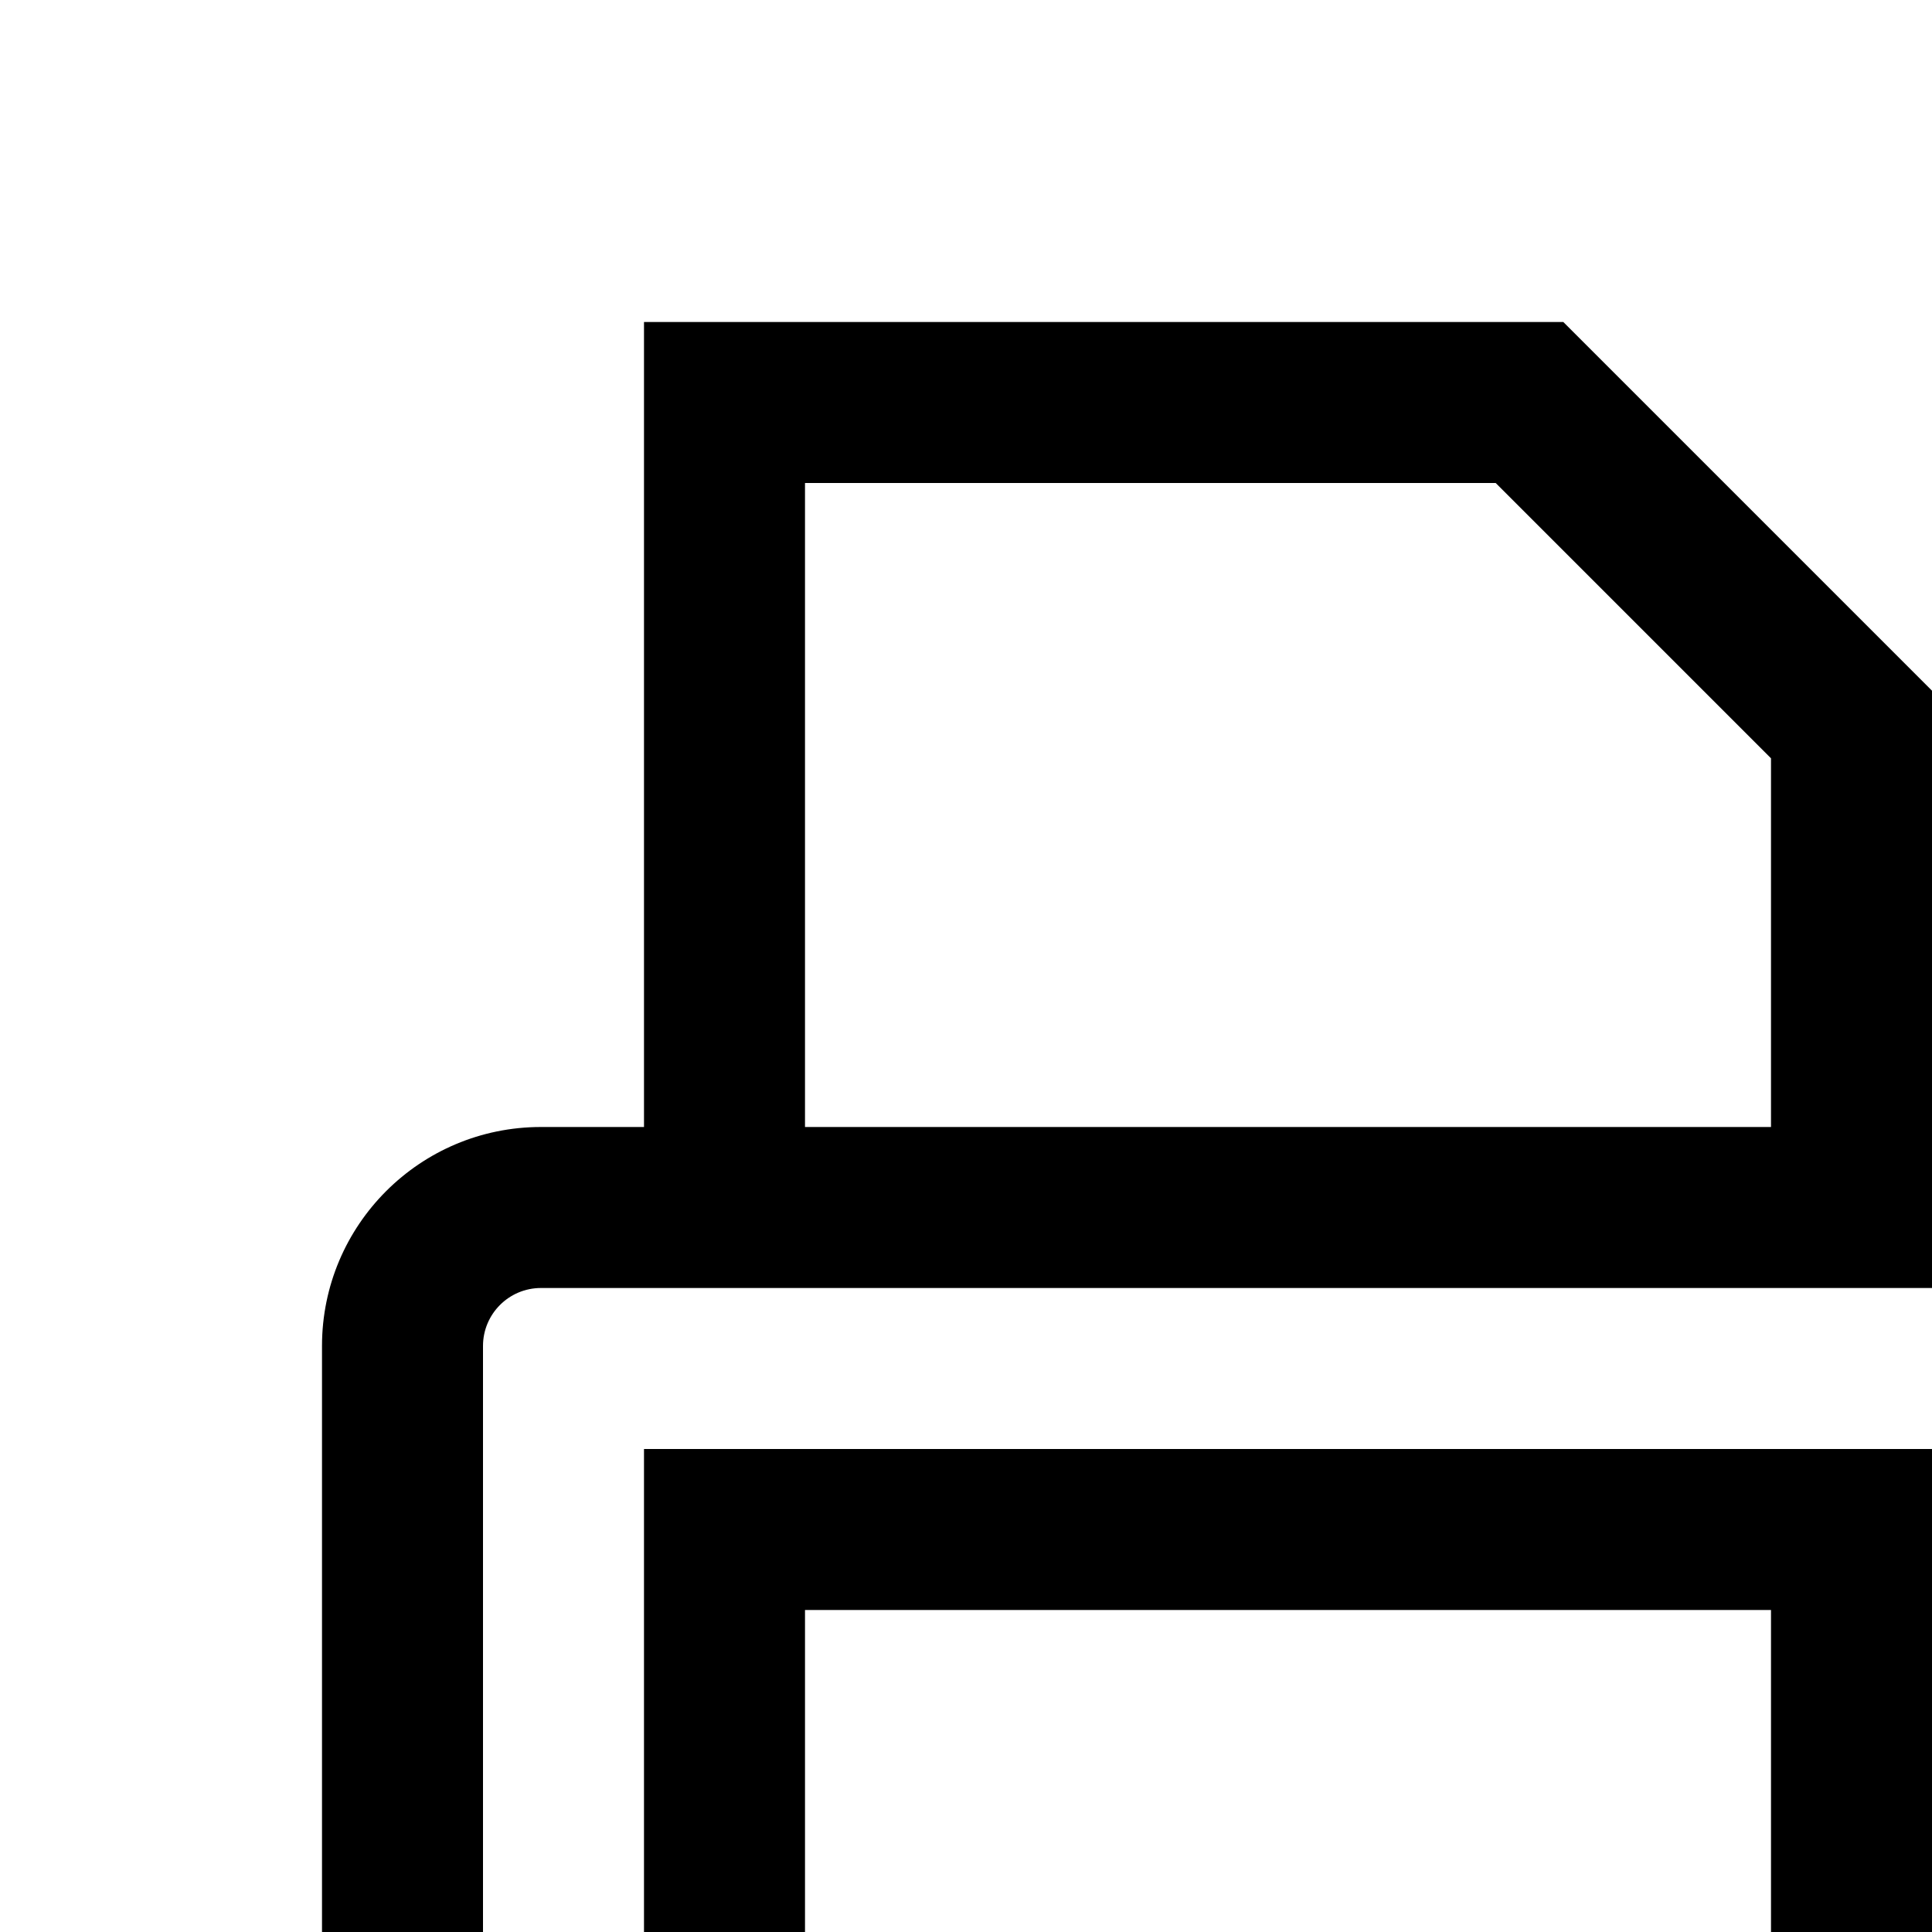
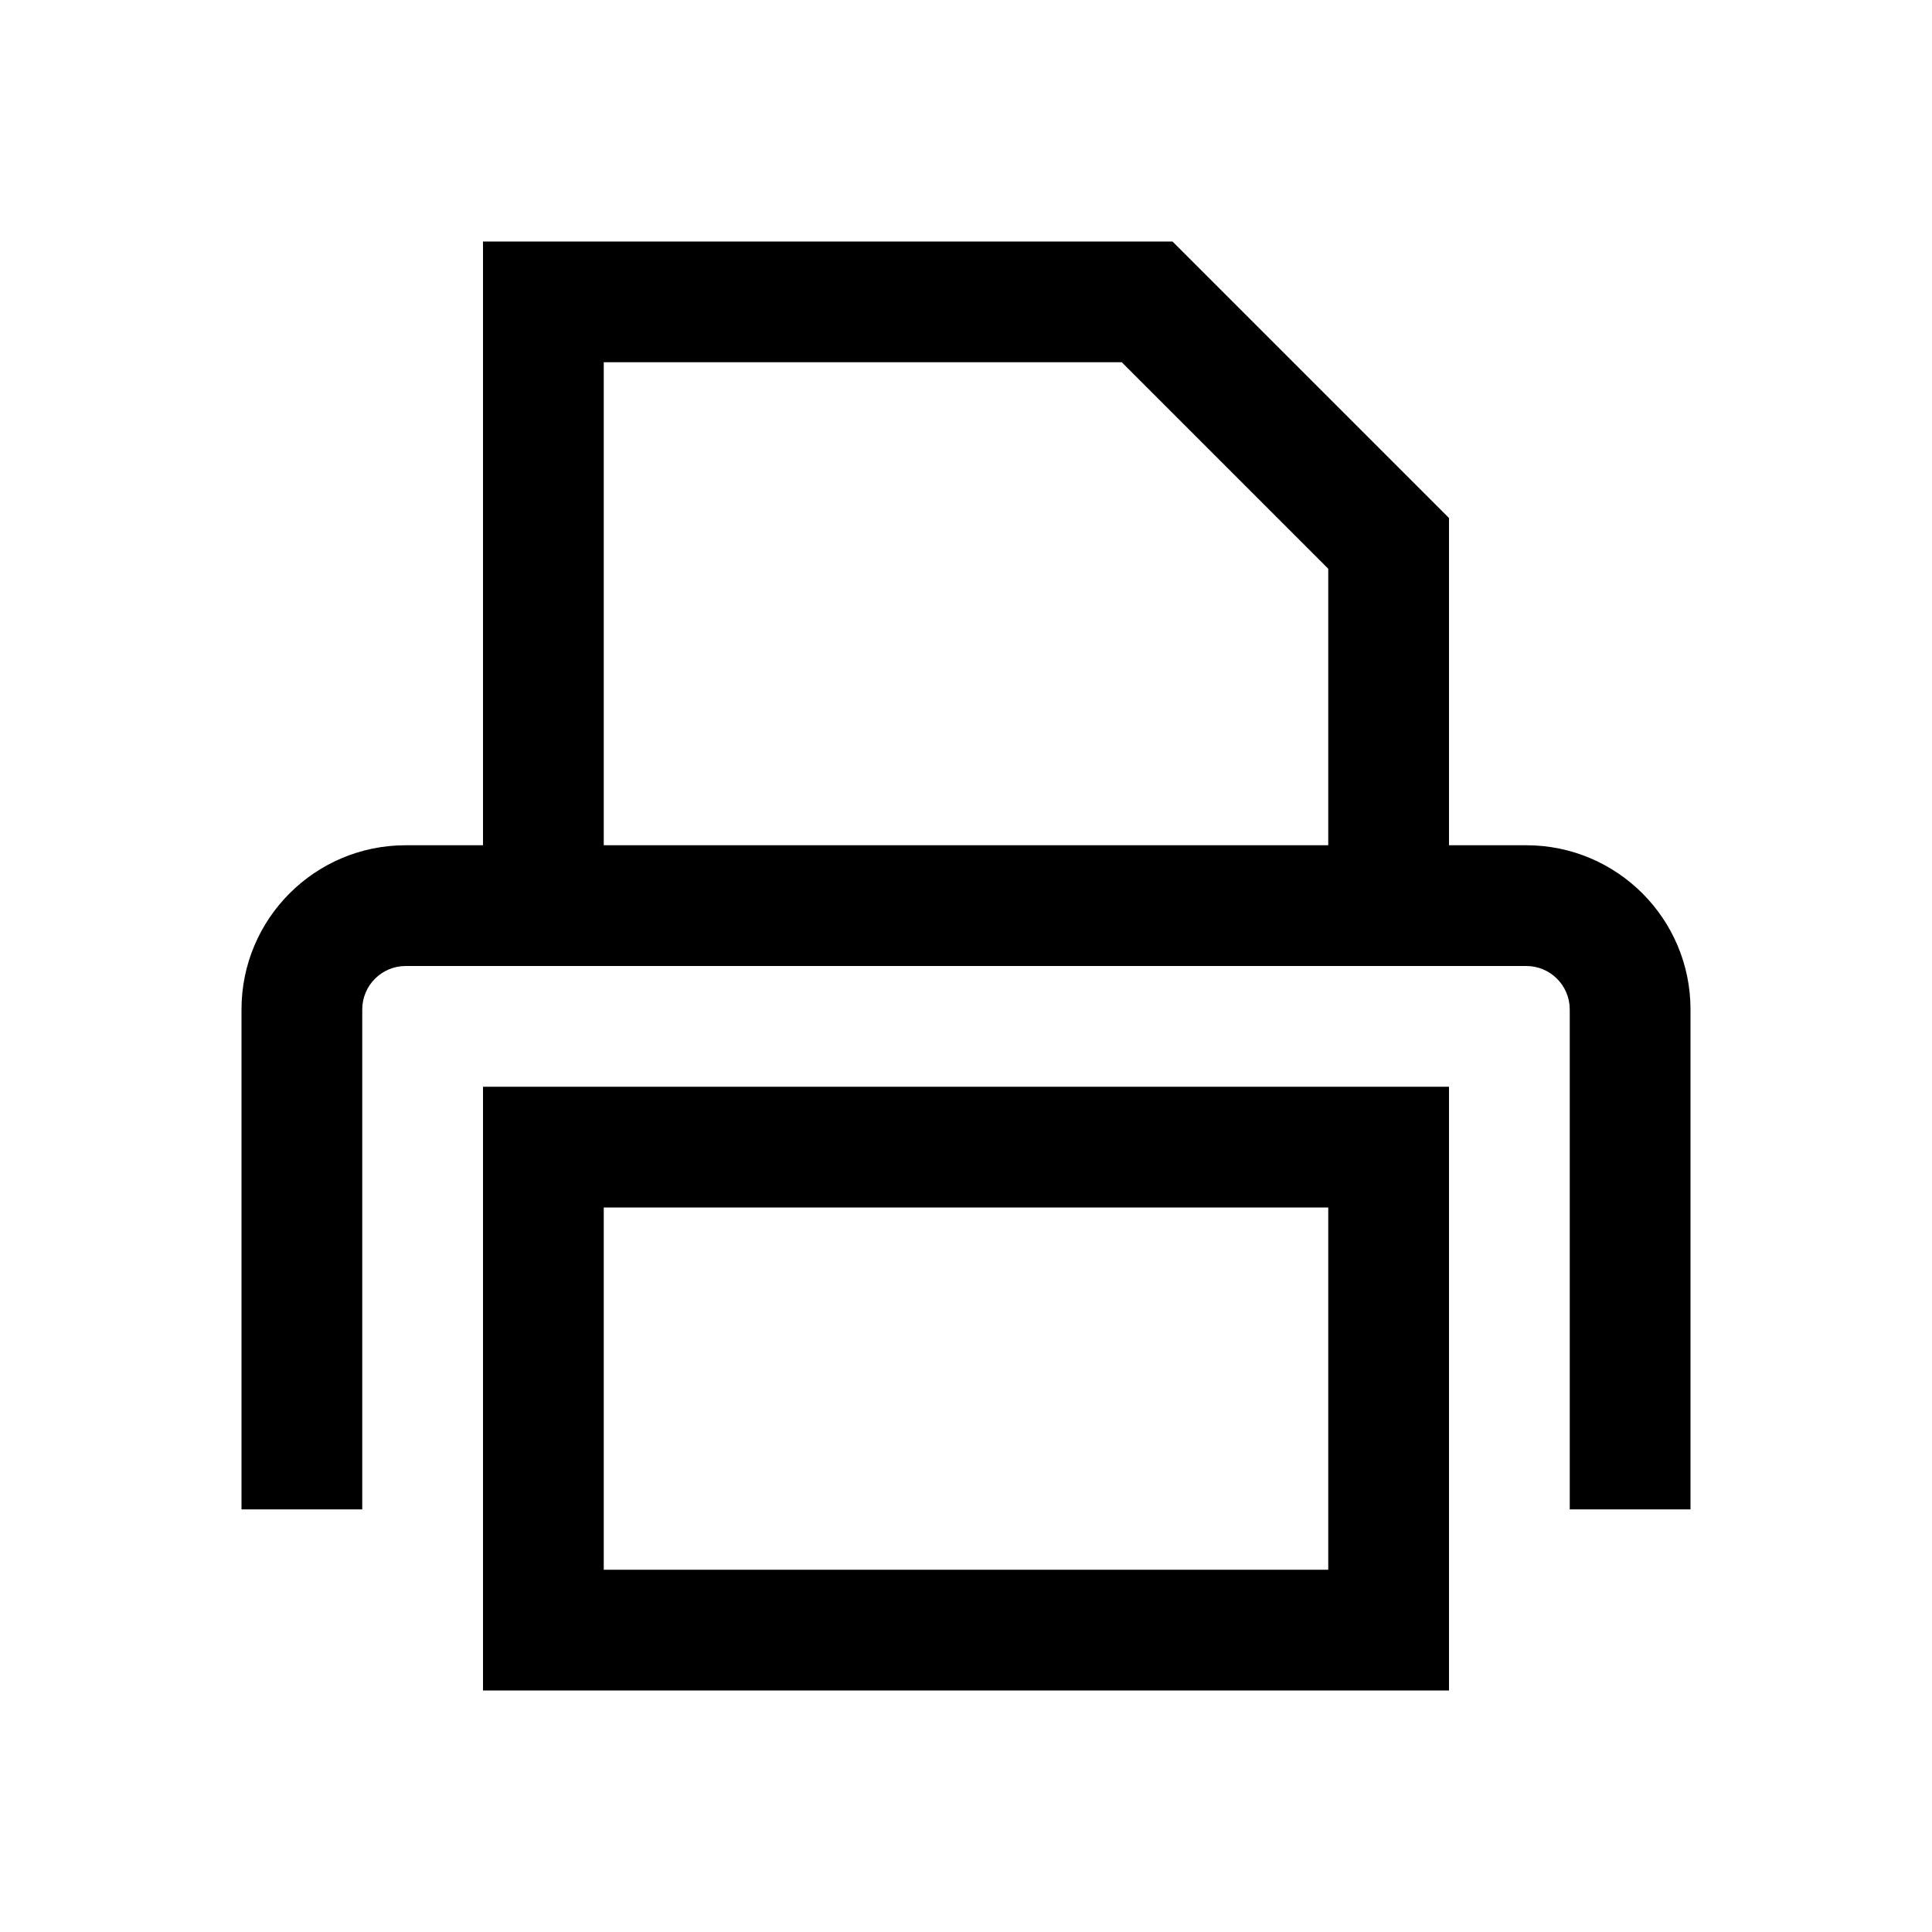
- <svg xmlns="http://www.w3.org/2000/svg" viewbox="0 0 16 16" fill="#000000">
+ <svg xmlns="http://www.w3.org/2000/svg" viewBox="0 0 16 16" fill="#000000">
  <path id="Path_17" data-name="Path 17" d="M12.64,7H12V4.29L9.71,2H4V7H3.36A1.36,1.36,0,0,0,2,8.36H2V12.5H3V8.36A.36.36,0,0,1,3.36,8h9.28a.36.36,0,0,1,.36.36V12.5h1V8.36A1.36,1.36,0,0,0,12.64,7ZM5,7V3H9.29L11,4.71V7Z" />
  <path id="Path_18" data-name="Path 18" d="M5,9H4v5h8V9Zm6,4H5V10h6Z" />
</svg>
